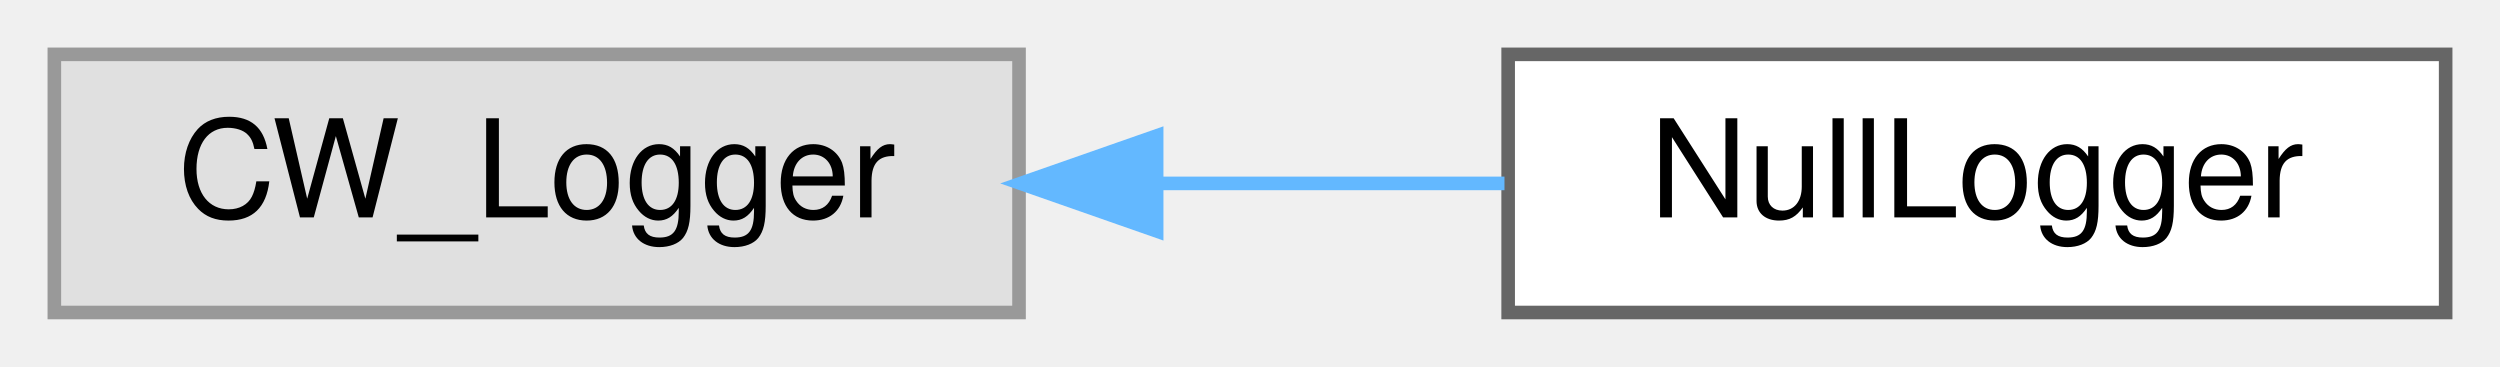
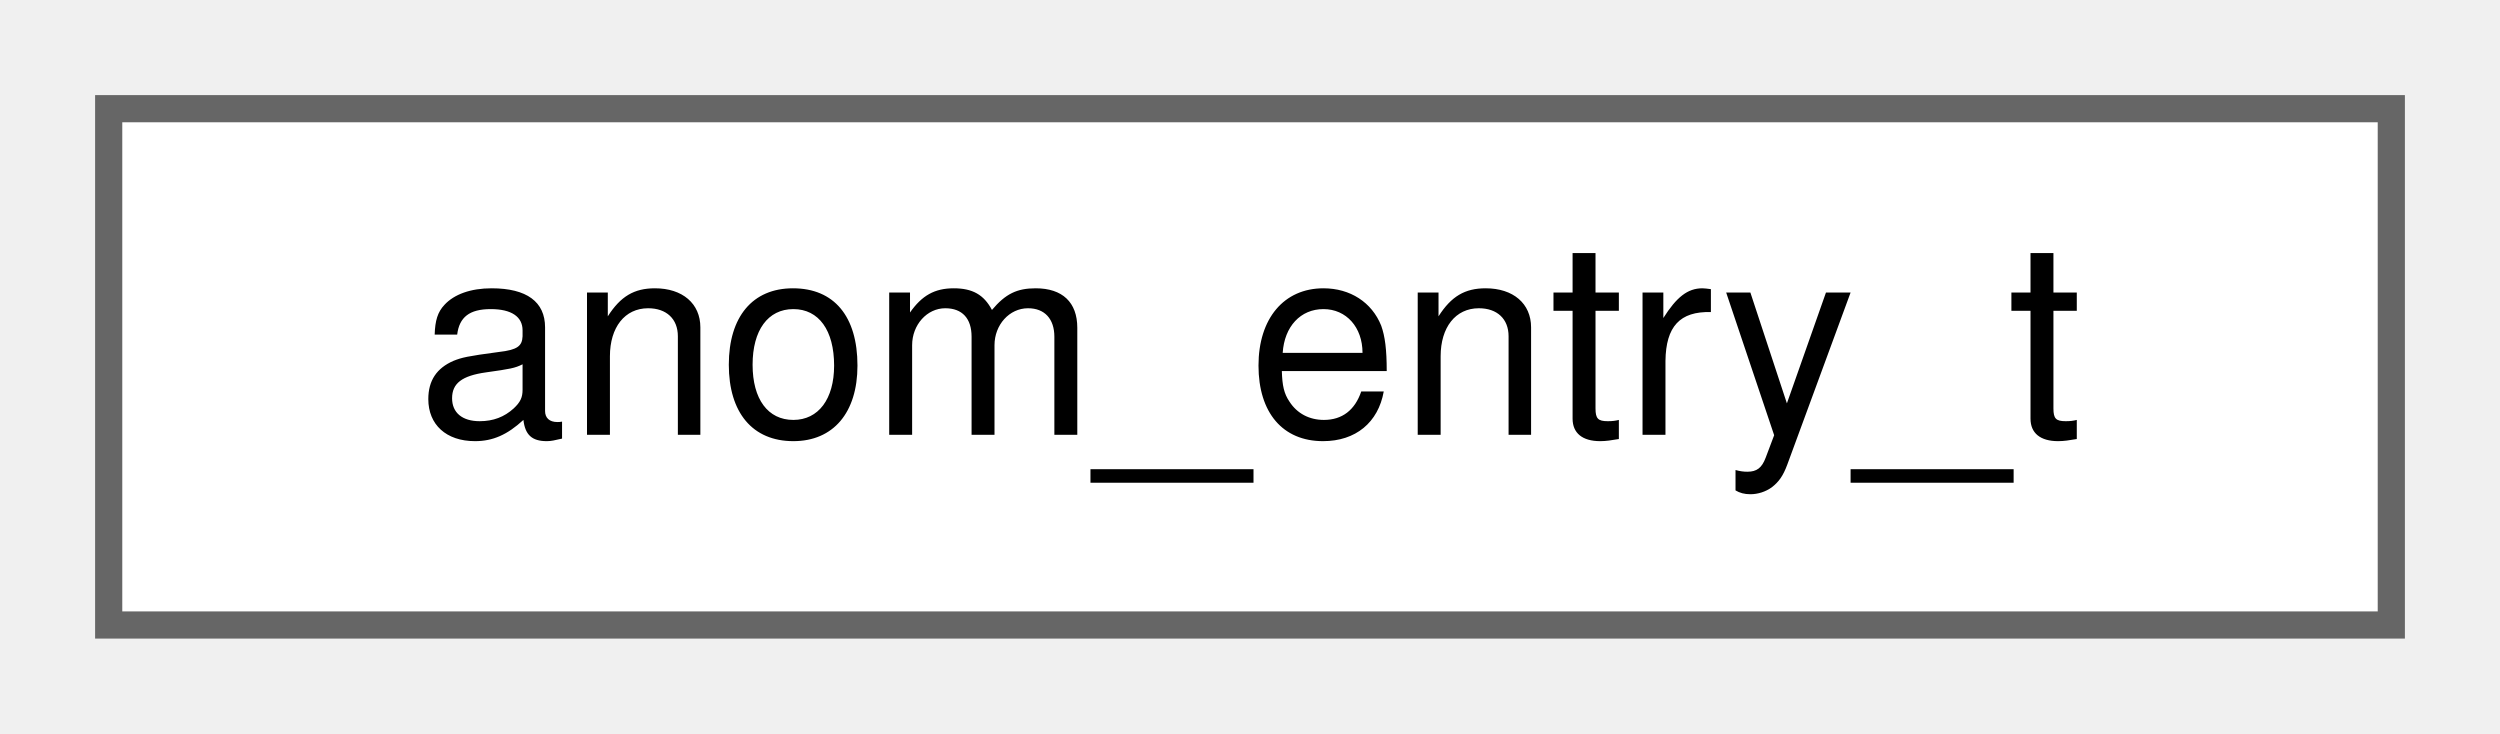
- <svg xmlns="http://www.w3.org/2000/svg" xmlns:xlink="http://www.w3.org/1999/xlink" width="184pt" height="27pt" viewBox="0.00 0.00 184.00 27.00">
+ <svg xmlns="http://www.w3.org/2000/svg" xmlns:xlink="http://www.w3.org/1999/xlink" width="92pt" height="27pt" viewBox="0.00 0.00 92.00 27.00">
  <g id="graph0" class="graph" transform="scale(1 1) rotate(0) translate(4 23)">
    <g id="Node000000" class="node">
      <g id="a_Node000000">
-         <a xlink:title=" ">
-           <polygon fill="#e0e0e0" stroke="#999999" points="71,-19 0,-19 0,0 71,0 71,-19" />
-           <text text-anchor="middle" x="35.5" y="-7" font-family="Helvetica,sans-Serif" font-size="10.00">CW_Logger</text>
-         </a>
-       </g>
-     </g>
-     <g id="Node000001" class="node">
-       <g id="a_Node000001">
-         <a xlink:href="classNullLogger.html" target="_top" xlink:title=" ">
-           <polygon fill="white" stroke="#666666" points="176,-19 107,-19 107,0 176,0 176,-19" />
-           <text text-anchor="middle" x="141.5" y="-7" font-family="Helvetica,sans-Serif" font-size="10.00">NullLogger</text>
-         </a>
-       </g>
-     </g>
-     <g id="edge1_Node000000_Node000001" class="edge">
-       <g id="a_edge1_Node000000_Node000001">
-         <a xlink:title=" ">
-           <path fill="none" stroke="#63b8ff" d="M81.33,-9.5C89.84,-9.5 98.62,-9.5 106.73,-9.5" />
-           <polygon fill="#63b8ff" stroke="#63b8ff" points="81.13,-6 71.13,-9.5 81.13,-13 81.13,-6" />
+         <a xlink:href="structanom__entry__t.html" target="_top" xlink:title=" ">
+           <polygon fill="white" stroke="#666666" points="84,-19 0,-19 0,0 84,0 84,-19" />
+           <text text-anchor="middle" x="42" y="-7" font-family="Helvetica,sans-Serif" font-size="10.00">anom_entry_t</text>
        </a>
      </g>
    </g>
  </g>
</svg>
